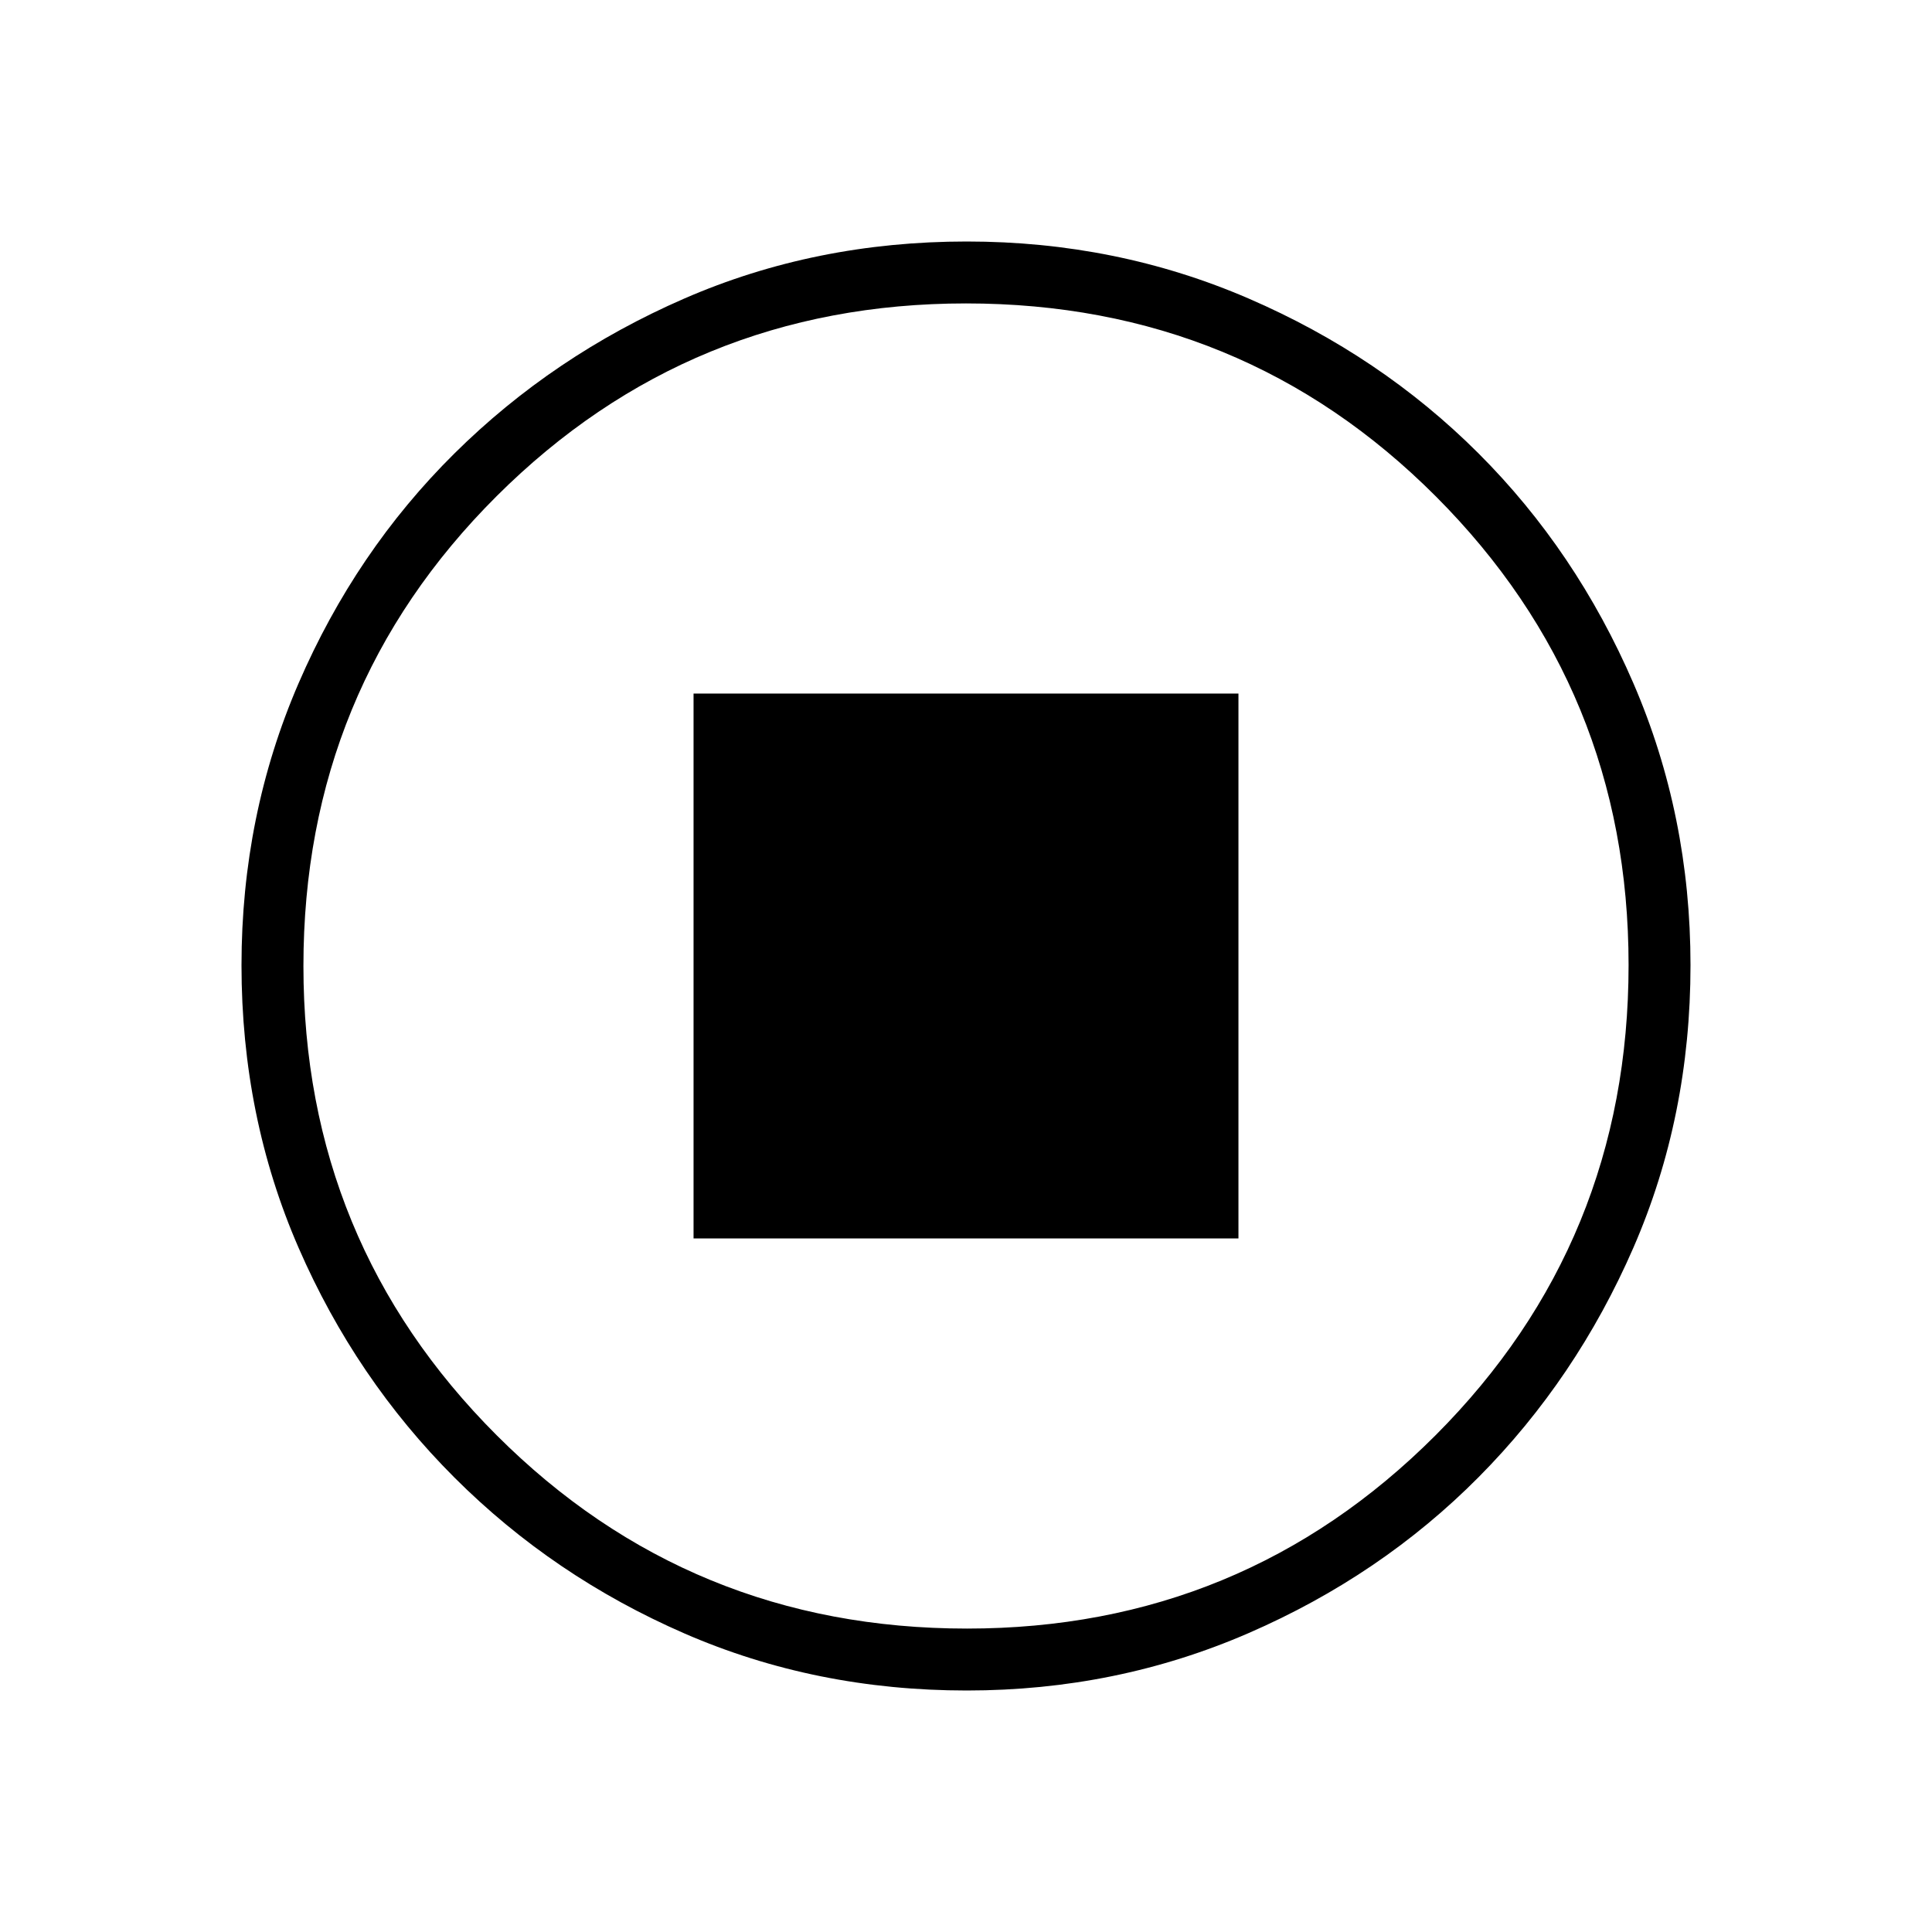
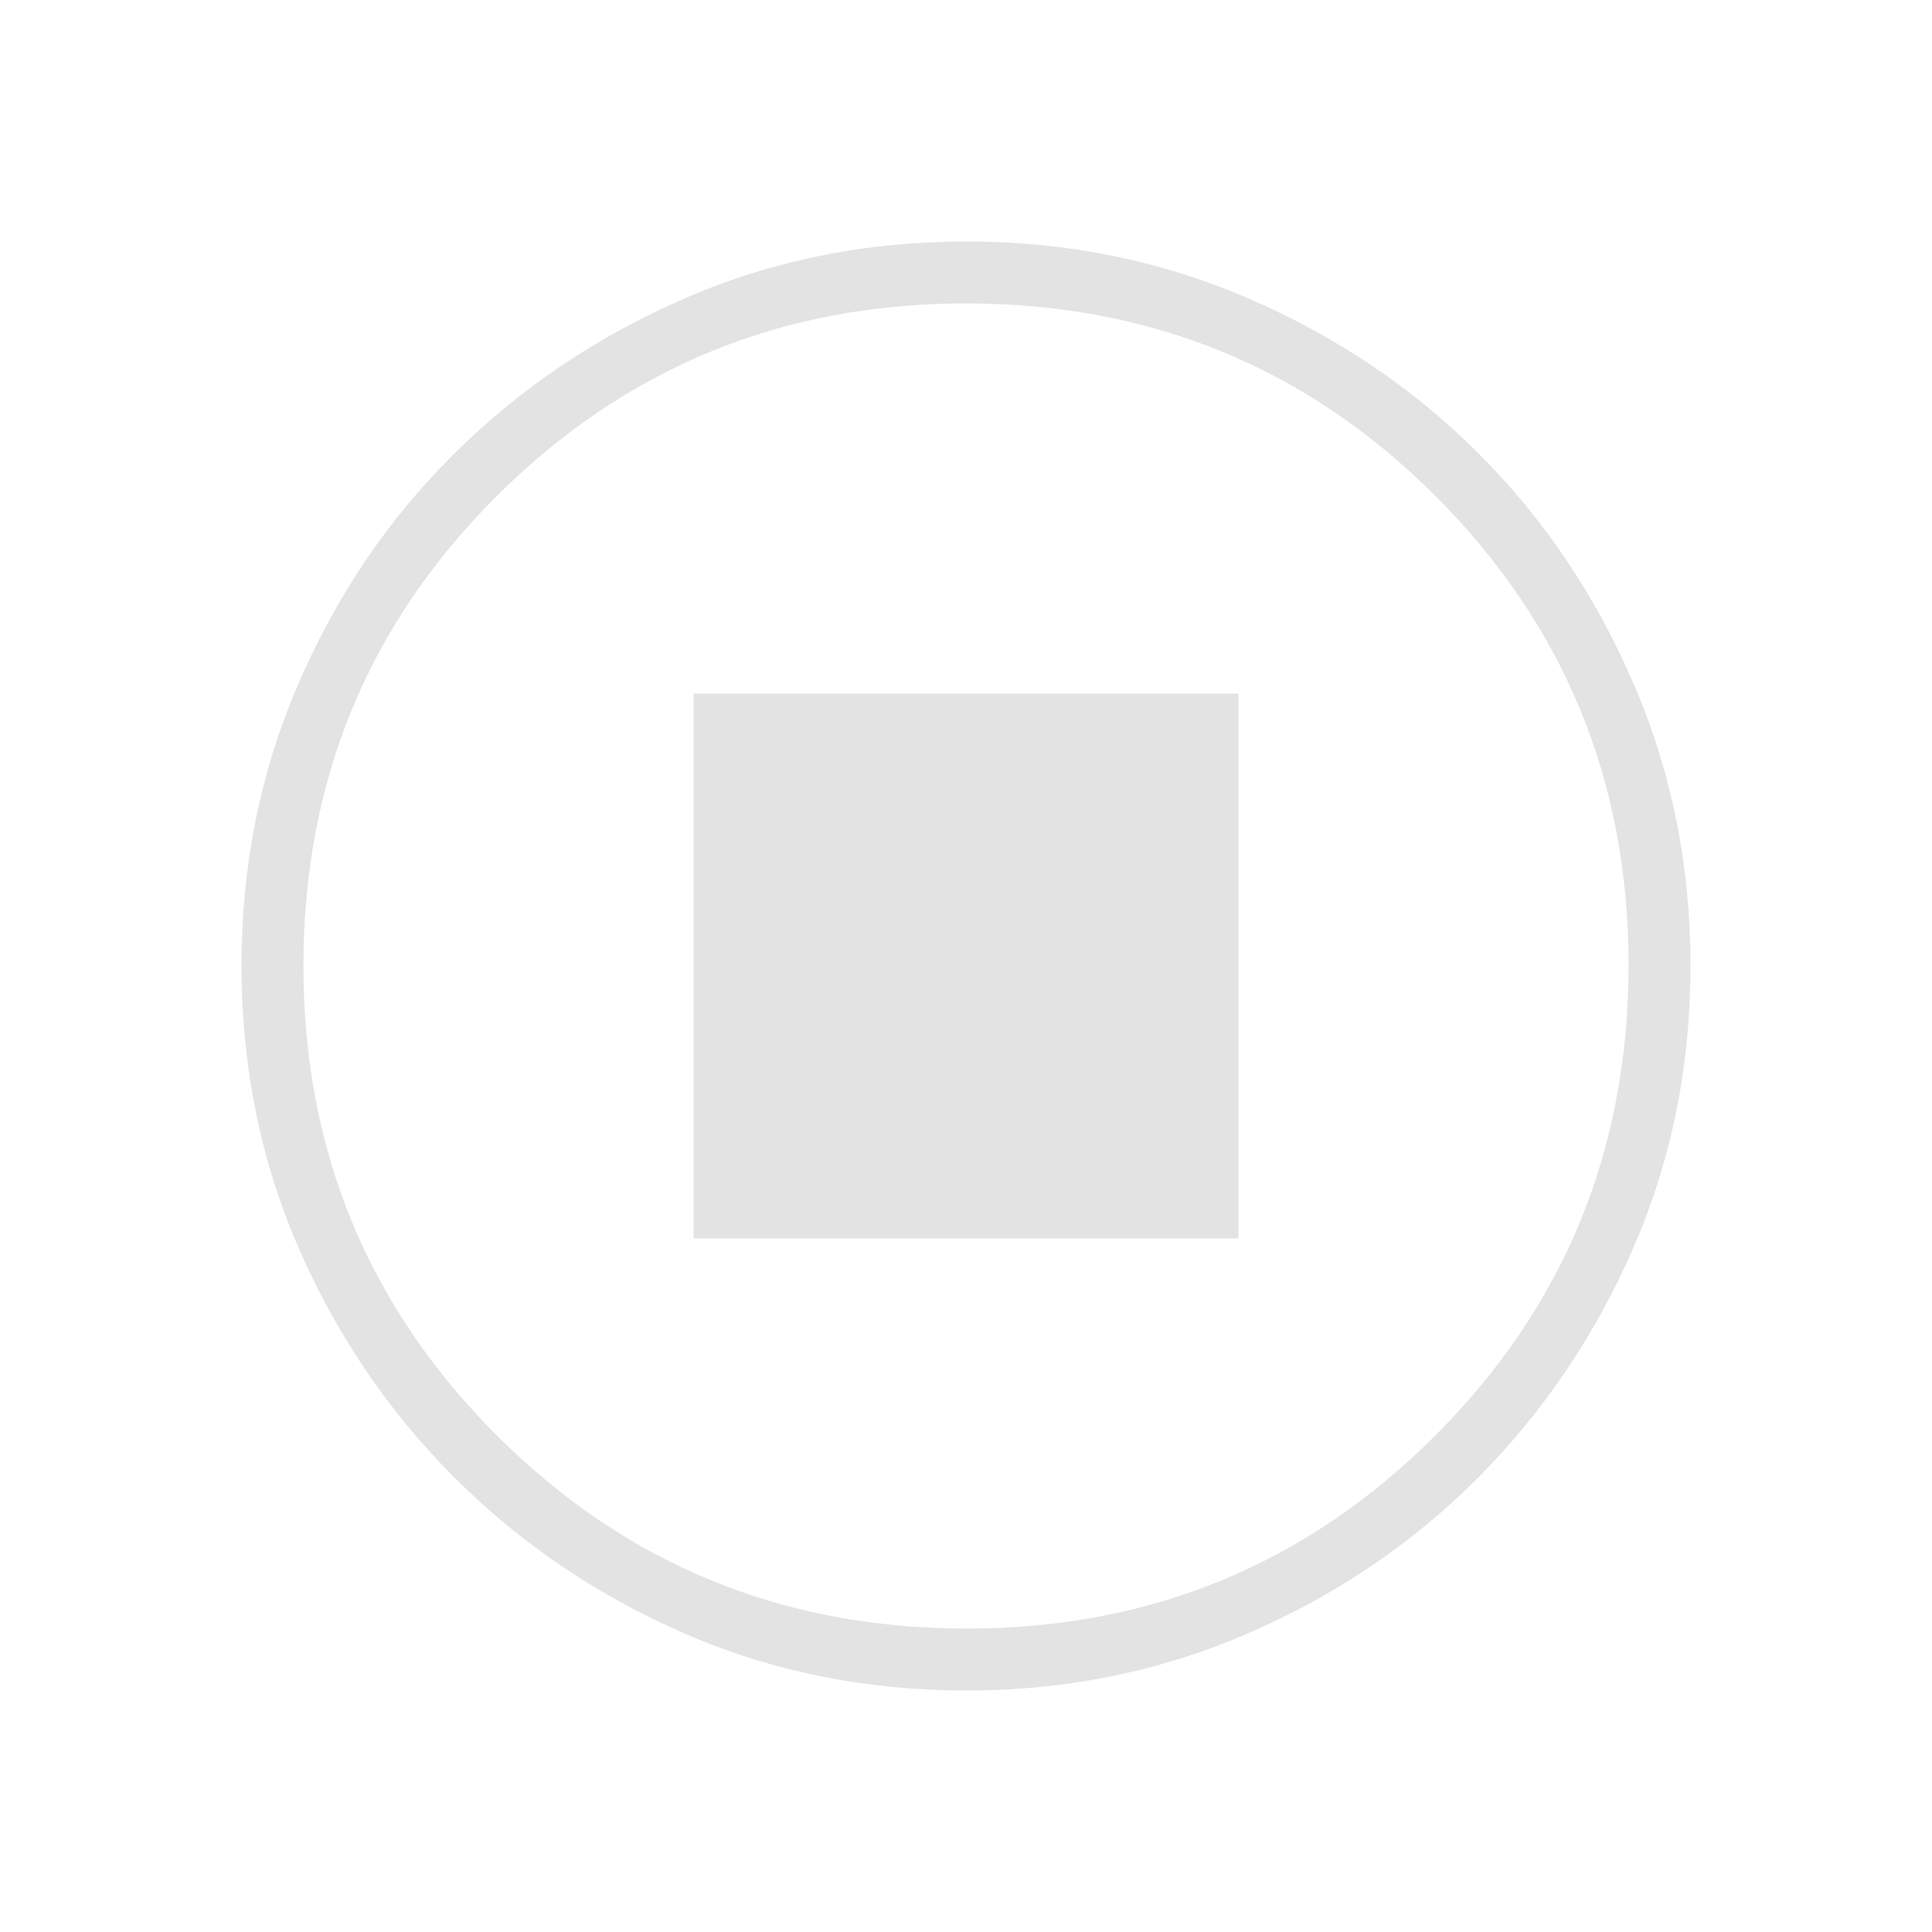
- <svg xmlns="http://www.w3.org/2000/svg" height="48px" viewBox="0 -960 960 960" width="48px" fill="currentColor">
+ <svg xmlns="http://www.w3.org/2000/svg" height="48px" viewBox="0 -960 960 960" width="48px" fill="#e3e3e3">
  <path d="M344.62-344.62h270.76v-270.76H344.62v270.76ZM480.4-120q-75.18 0-140.29-28.34-65.12-28.34-114.25-77.42-49.13-49.08-77.49-114.21Q120-405.11 120-480.37q0-74.49 28.34-140.07 28.34-65.57 77.42-114.2 49.08-48.63 114.21-76.99Q405.11-840 480.37-840q74.49 0 140.07 28.34 65.57 28.34 114.2 76.92 48.63 48.58 76.99 114.26Q840-554.81 840-480.4q0 75.18-28.34 140.29-28.34 65.12-76.92 114.07-48.58 48.94-114.26 77.49Q554.81-120 480.4-120Zm.1-30.77q136.88 0 232.81-96.04 95.92-96.04 95.92-233.69 0-136.88-95.73-232.81-95.74-95.92-233.5-95.92-137.15 0-233.19 95.73-96.04 95.74-96.04 233.5 0 137.15 96.04 233.19 96.04 96.04 233.69 96.04ZM480-480Z" />
</svg>
